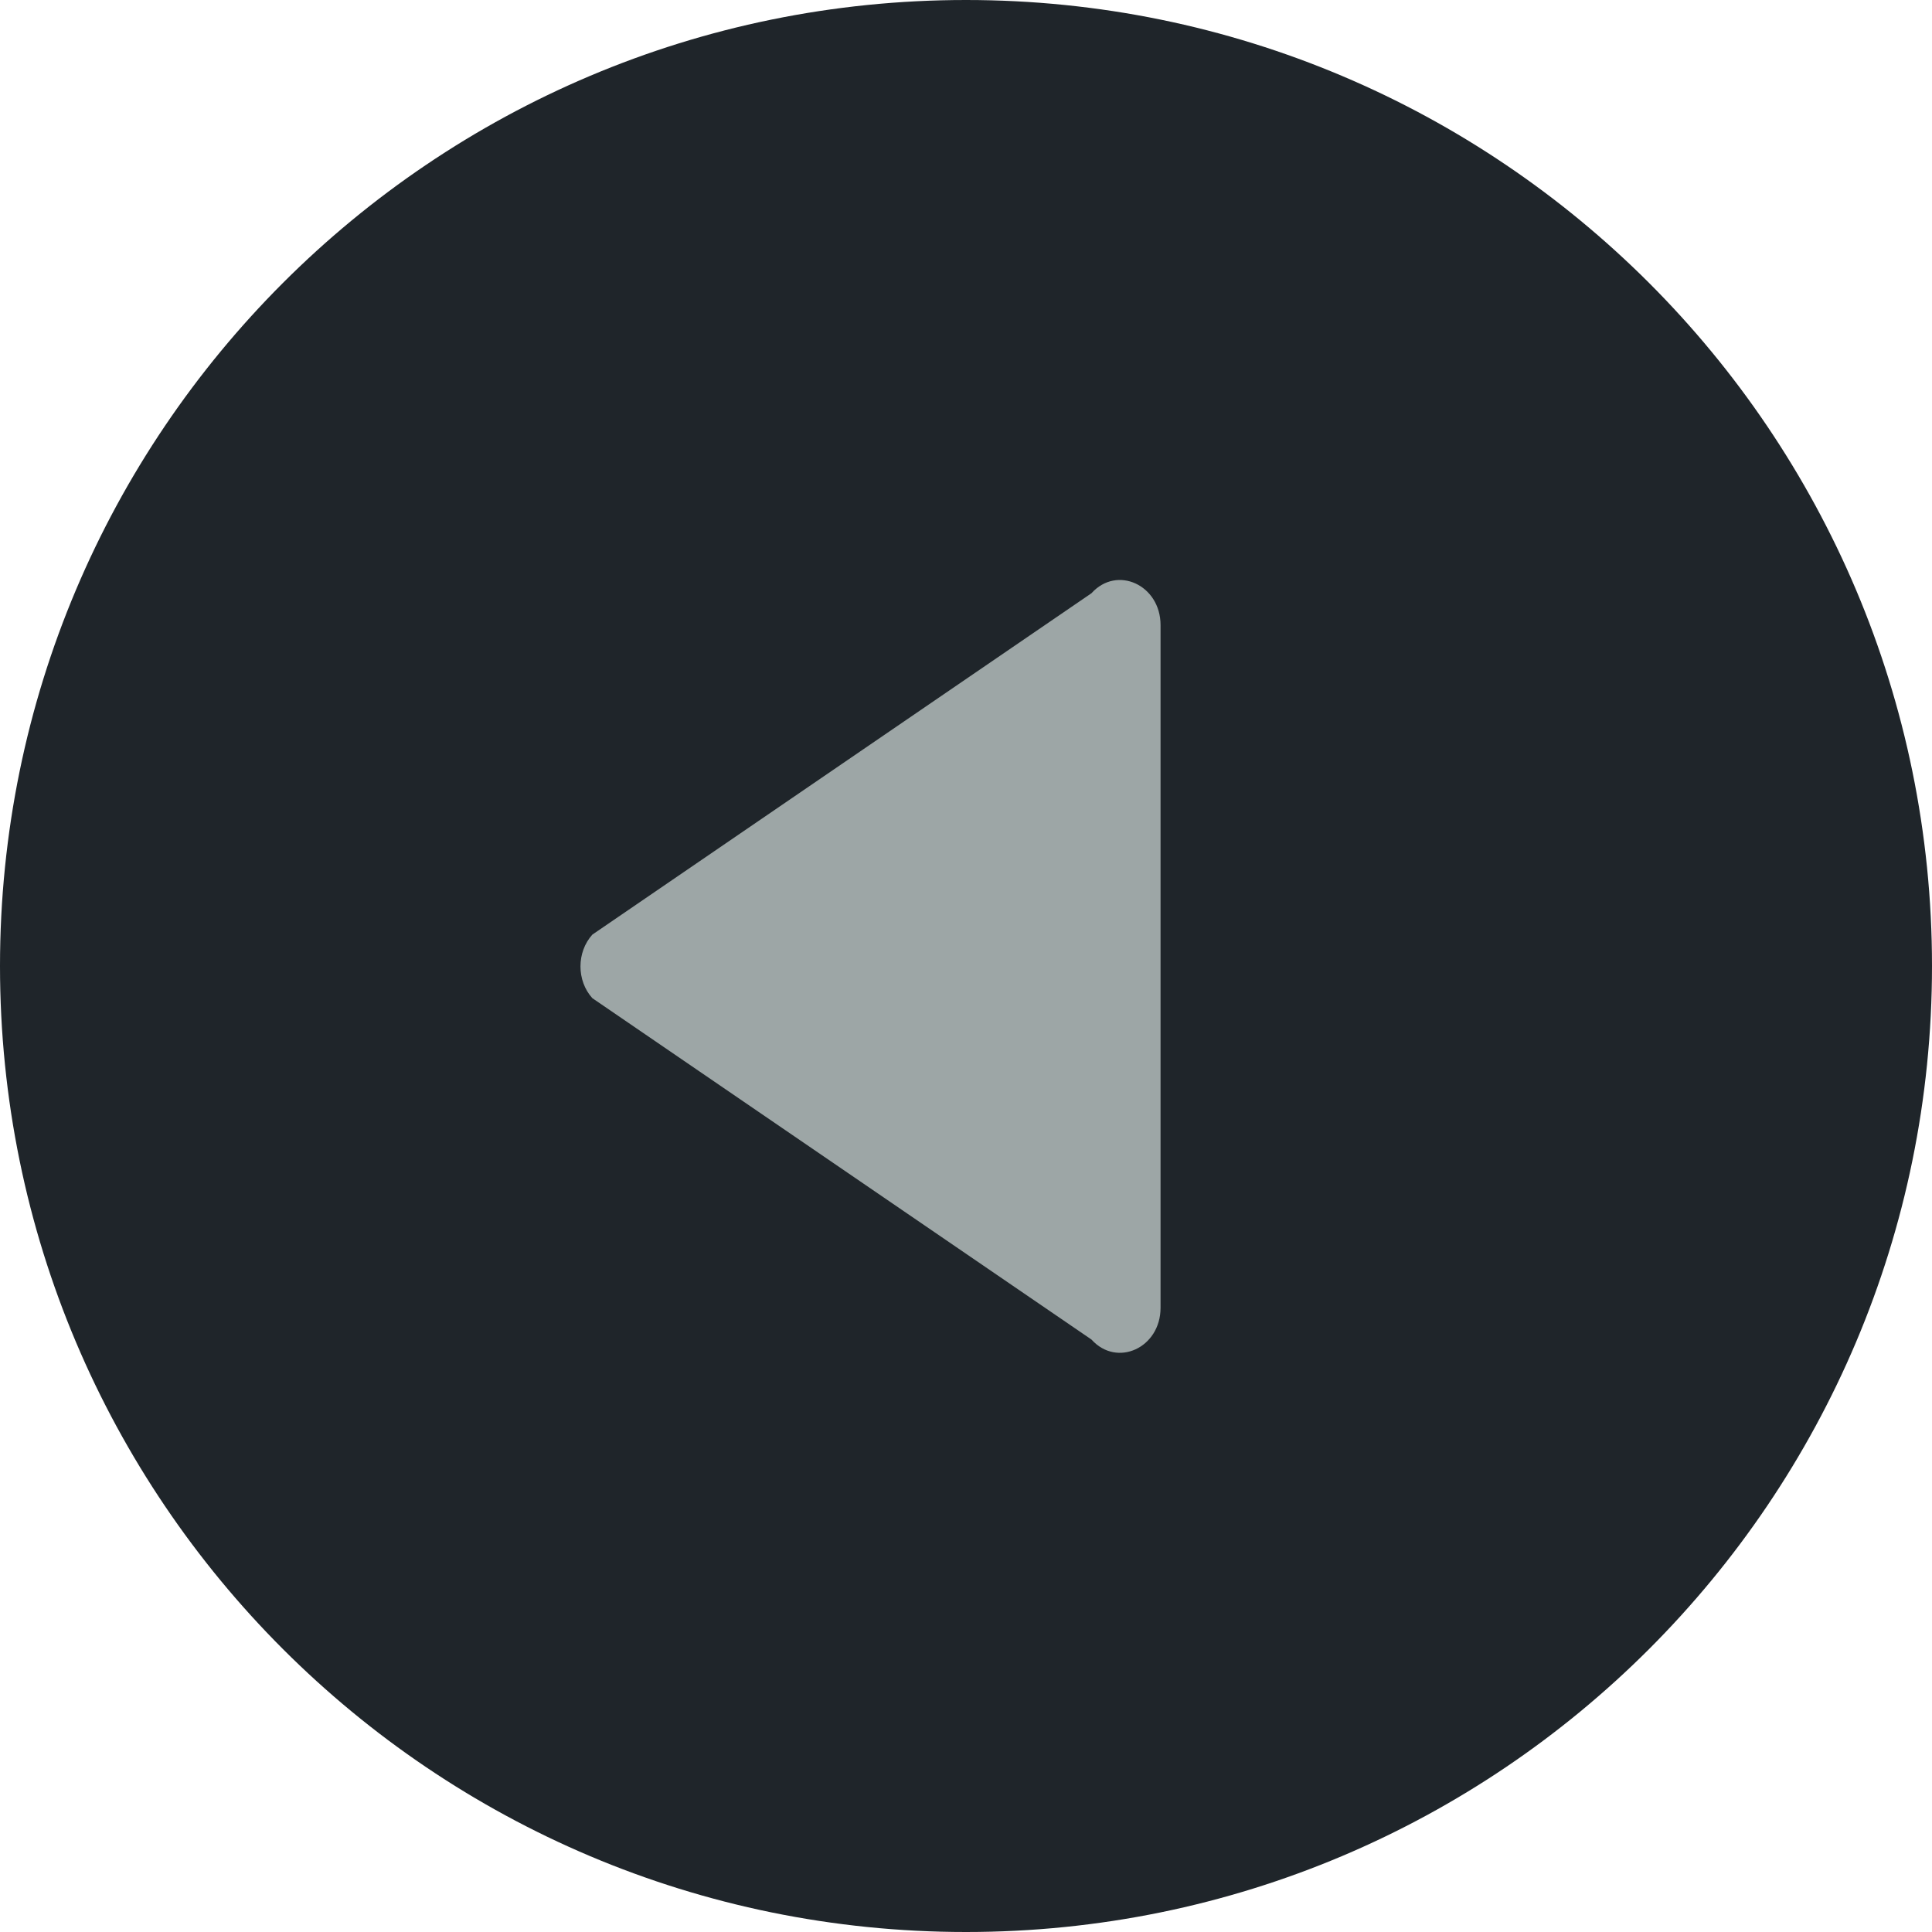
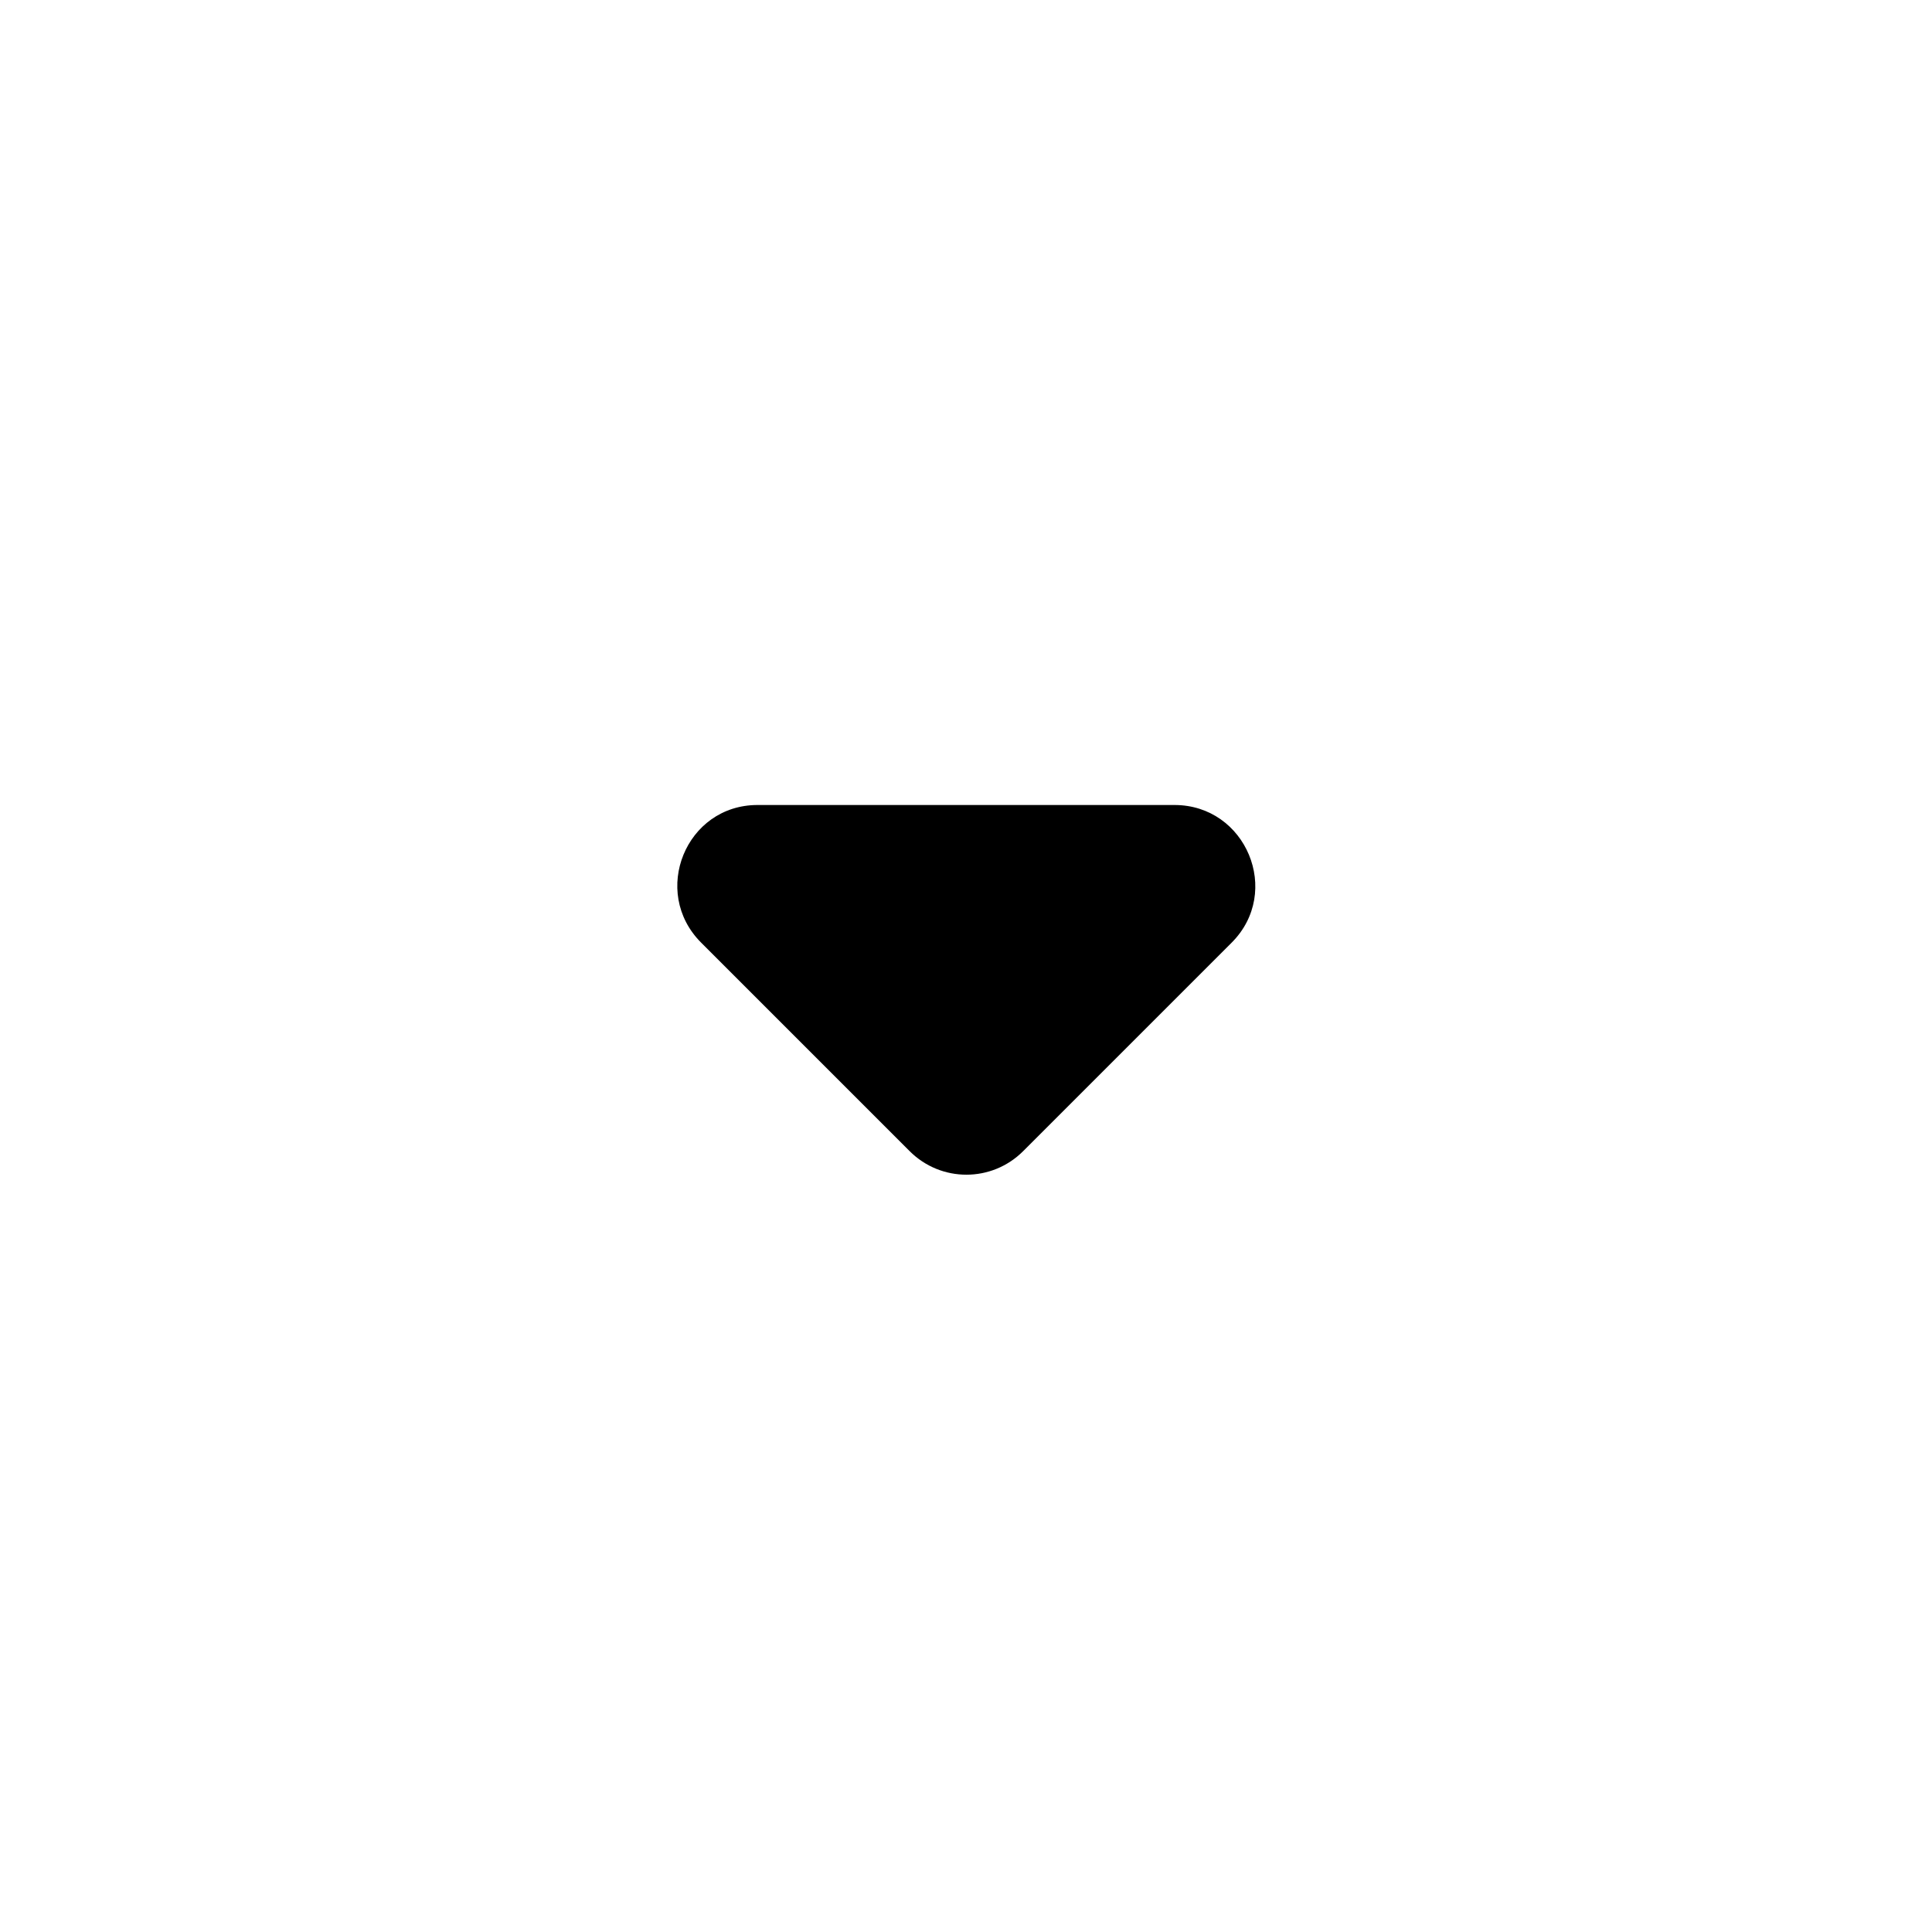
- <svg xmlns="http://www.w3.org/2000/svg" width="20px" height="20px">
-   <path fill-rule="evenodd" fill="rgb(31, 37, 42)" d="M10.000,-0.000 C15.523,-0.000 20.000,4.477 20.000,10.000 C20.000,15.523 15.523,20.000 10.000,20.000 C4.477,20.000 -0.000,15.523 -0.000,10.000 C-0.000,4.477 4.477,-0.000 10.000,-0.000 Z" />
-   <path fill-rule="evenodd" fill="rgb(157, 166, 166)" d="M11.299,13.867 L6.132,10.333 C5.968,10.152 5.968,9.857 6.132,9.675 L11.299,6.141 C11.563,5.848 12.014,6.056 12.014,6.471 L12.014,13.538 C12.014,13.953 11.563,14.160 11.299,13.867 Z" />
+ <svg xmlns="http://www.w3.org/2000/svg" viewBox="0 0 24 24" color="#9DA6A6" width="20px" class="sc-bdnxRM kDWlca">
+   <path d="M8.71 11.71L11.3 14.3C11.69 14.69 12.32 14.69 12.71 14.3L15.3 11.71C15.93 11.08 15.48 10 14.59 10H9.41C8.52 10 8.08 11.08 8.71 11.71Z" />
</svg>
